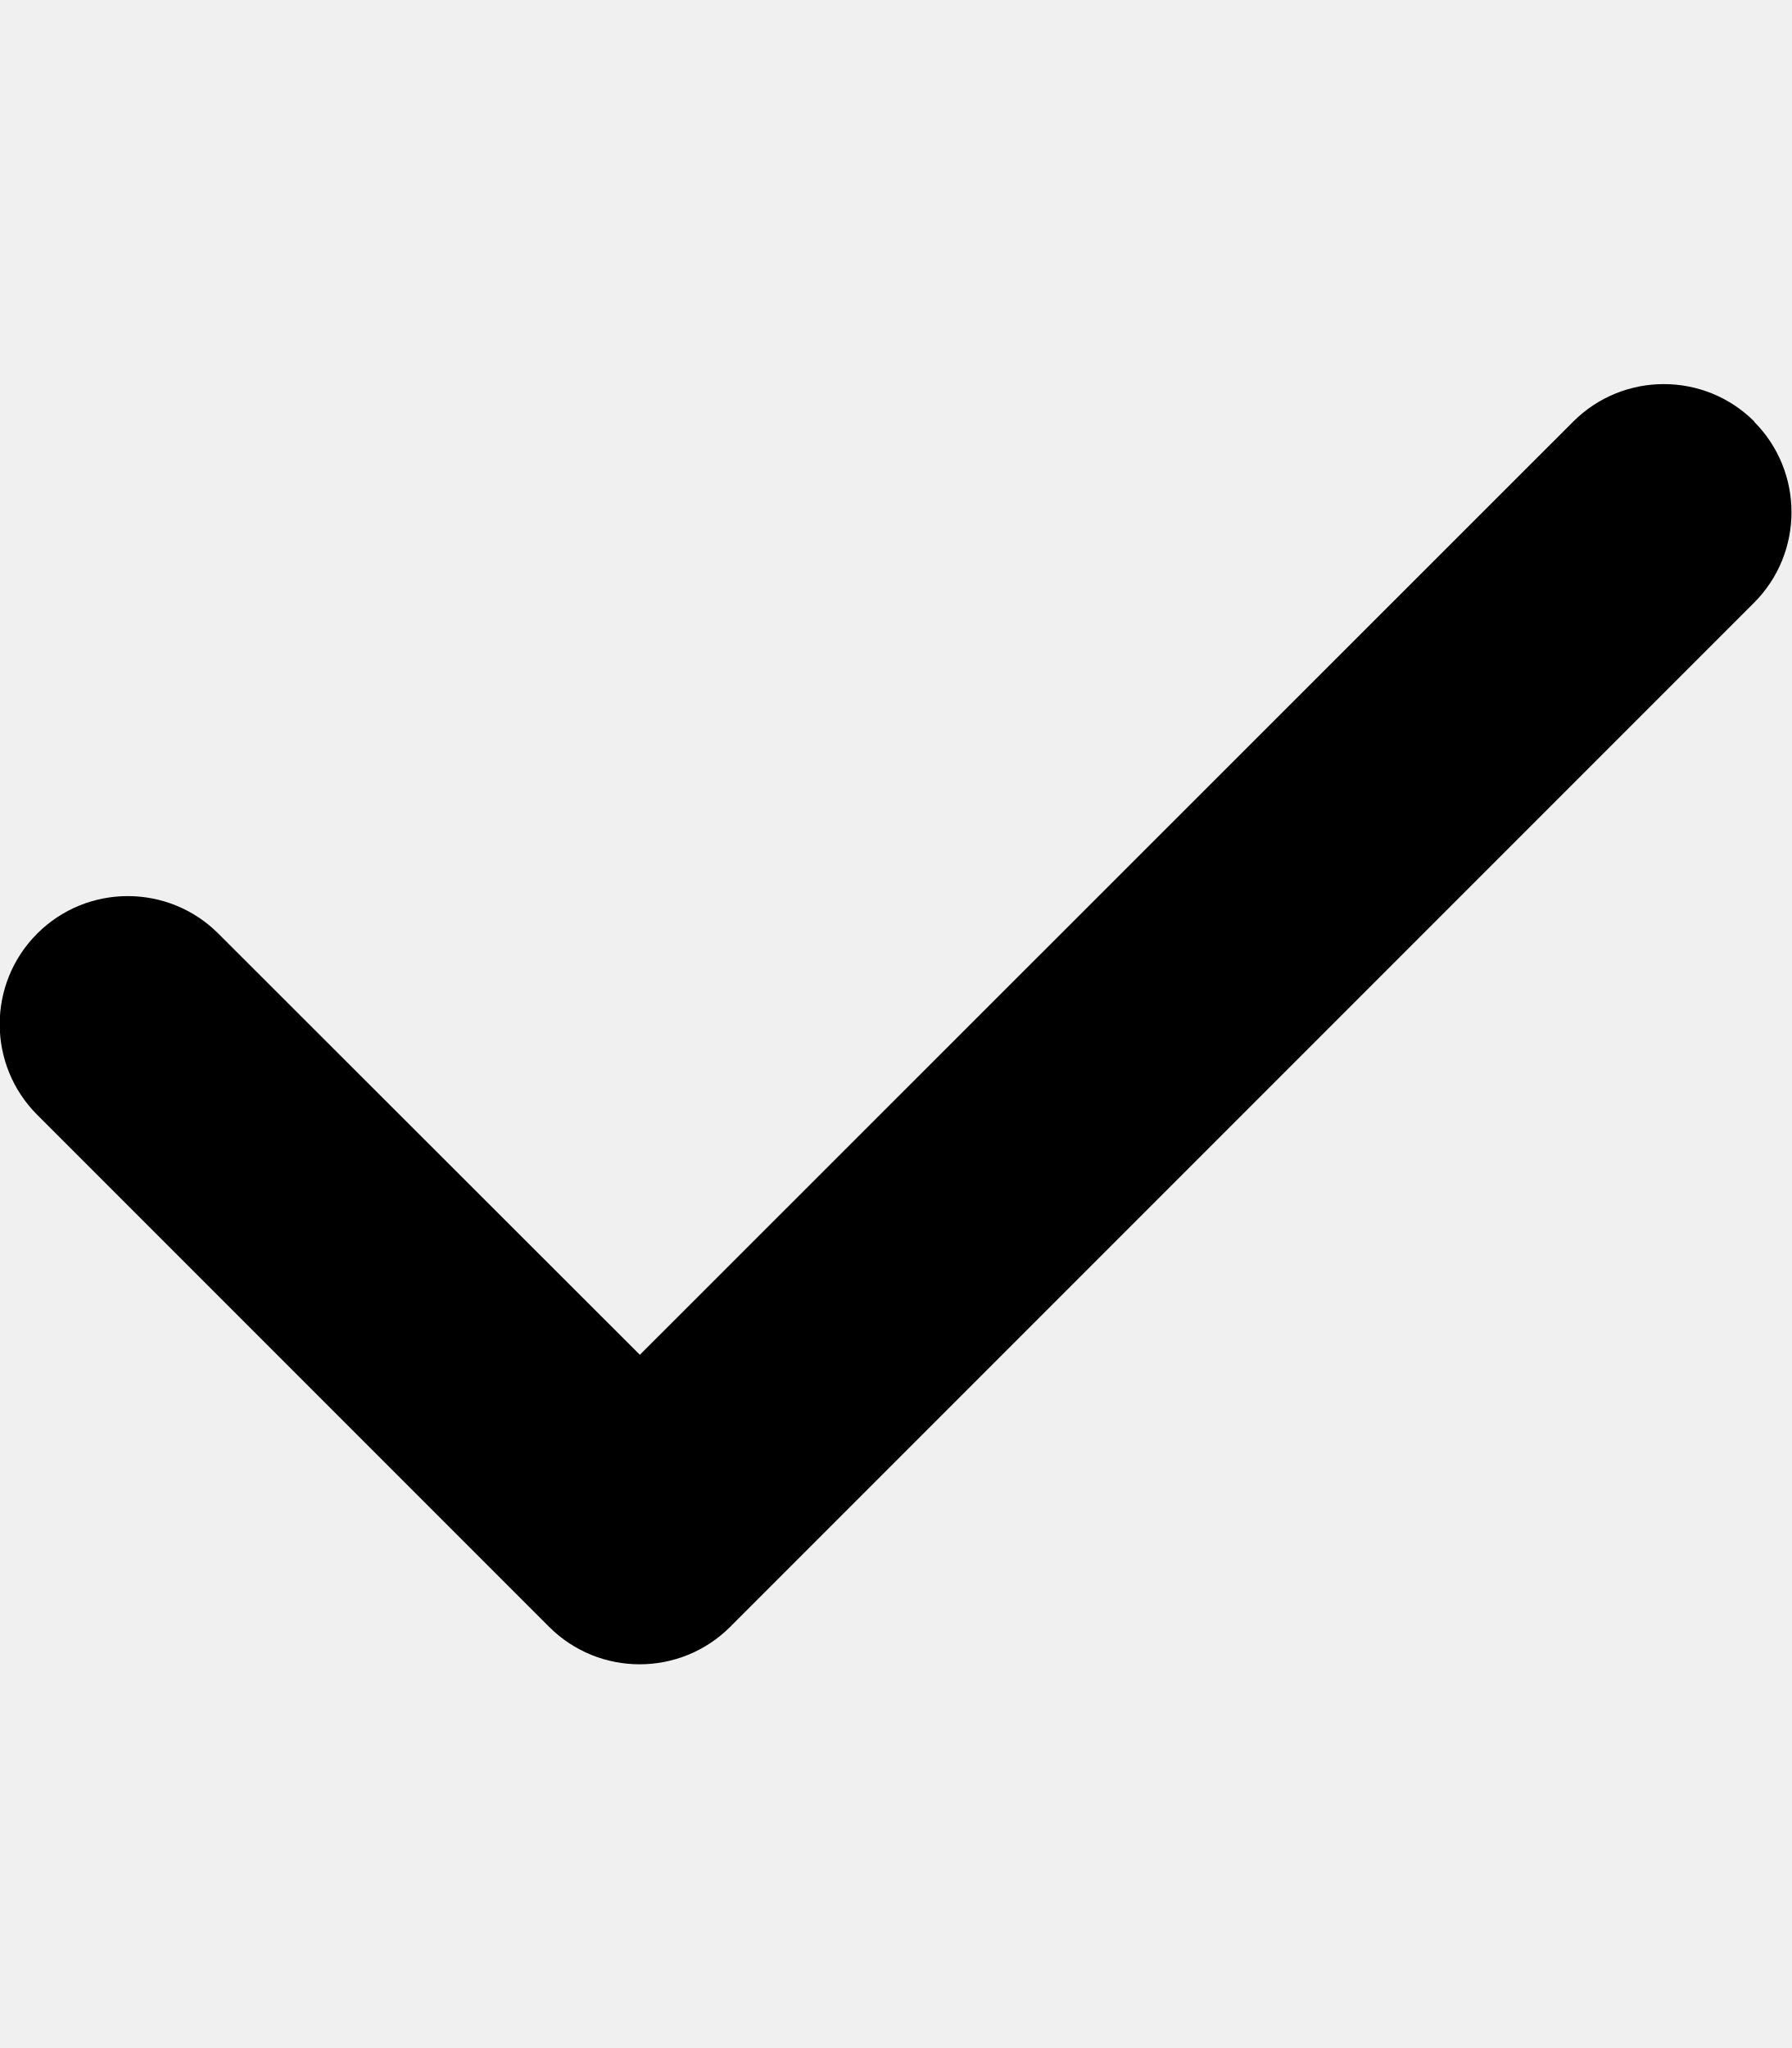
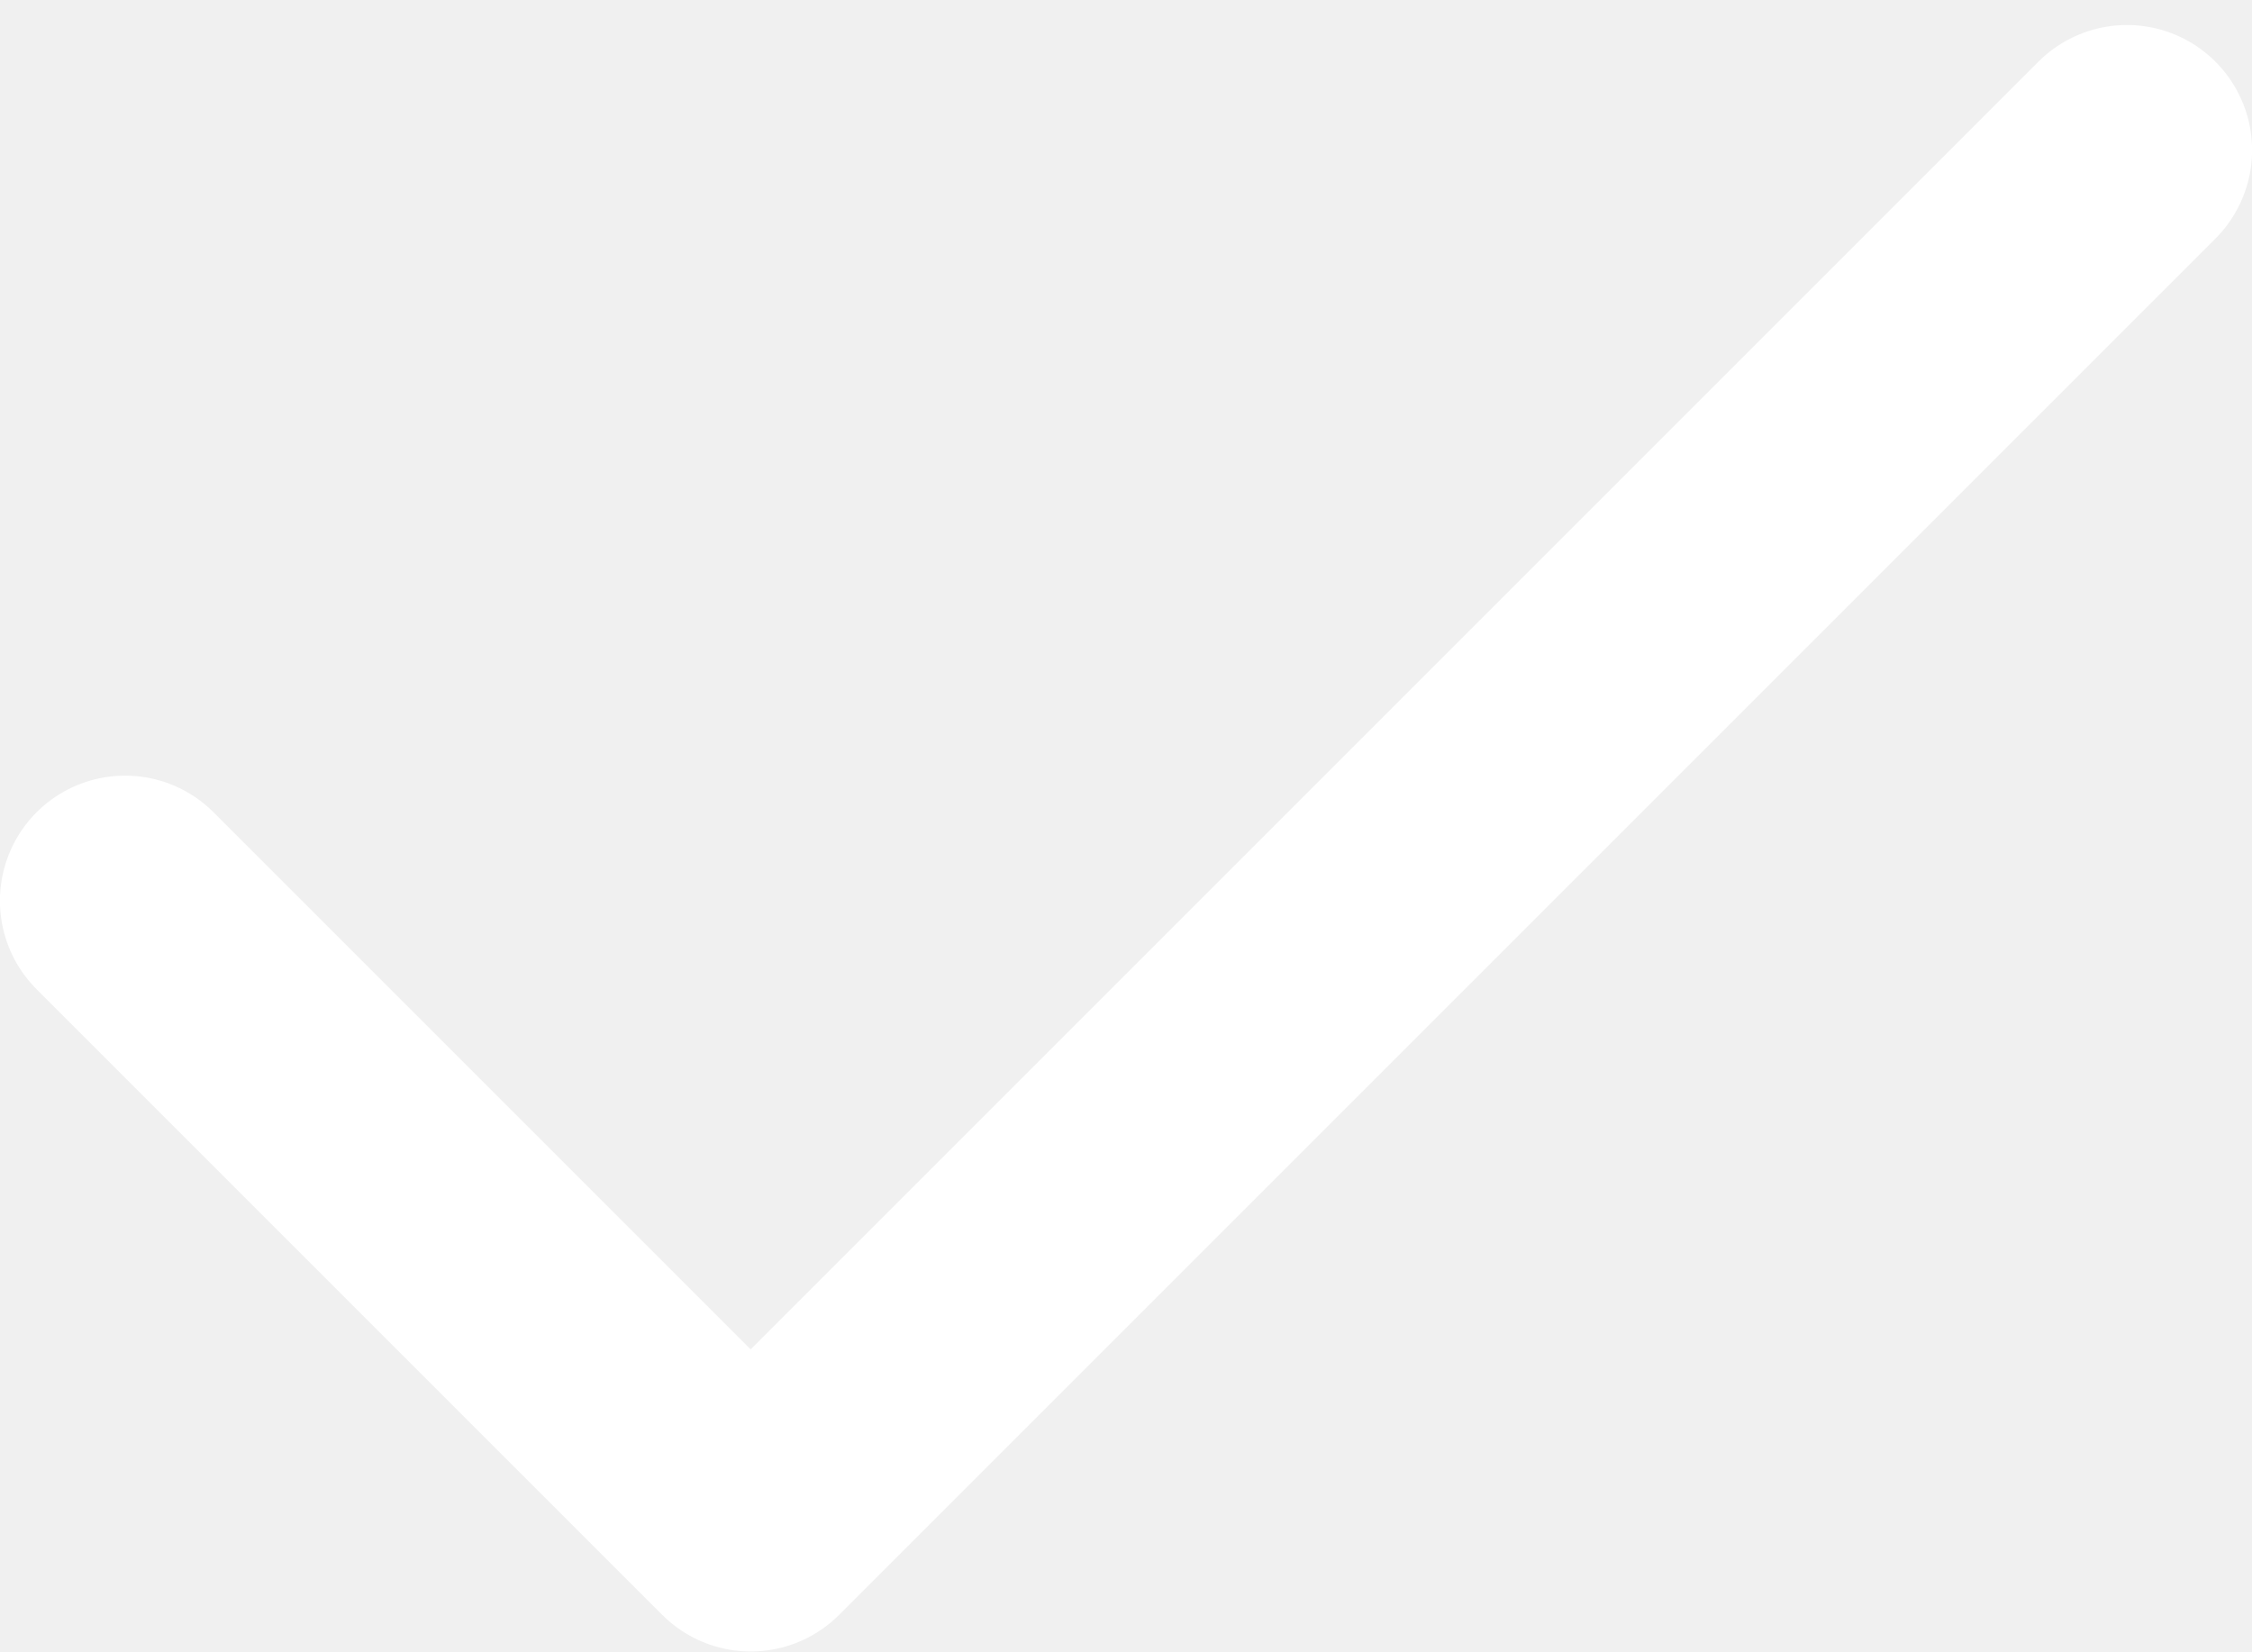
- <svg xmlns="http://www.w3.org/2000/svg" viewBox="0 0 448 512">
-   <path d="M438.6 105.4c12.5 12.5 12.5 32.8 0 45.3l-256 256c-12.5 12.5-32.8 12.5-45.3 0l-128-128c-12.5-12.5-12.5-32.8 0-45.3s32.8-12.5 45.3 0L160 338.7 393.4 105.4c12.5-12.5 32.8-12.5 45.3 0z" />
+ <svg xmlns="http://www.w3.org/2000/svg" width="15" height="11" viewBox="0 0 15 11" fill="none">
+   <path d="M14.167 1L5 10.167L0.833 6" stroke="white" stroke-width="1.667" stroke-linecap="round" stroke-linejoin="round" />
</svg>
